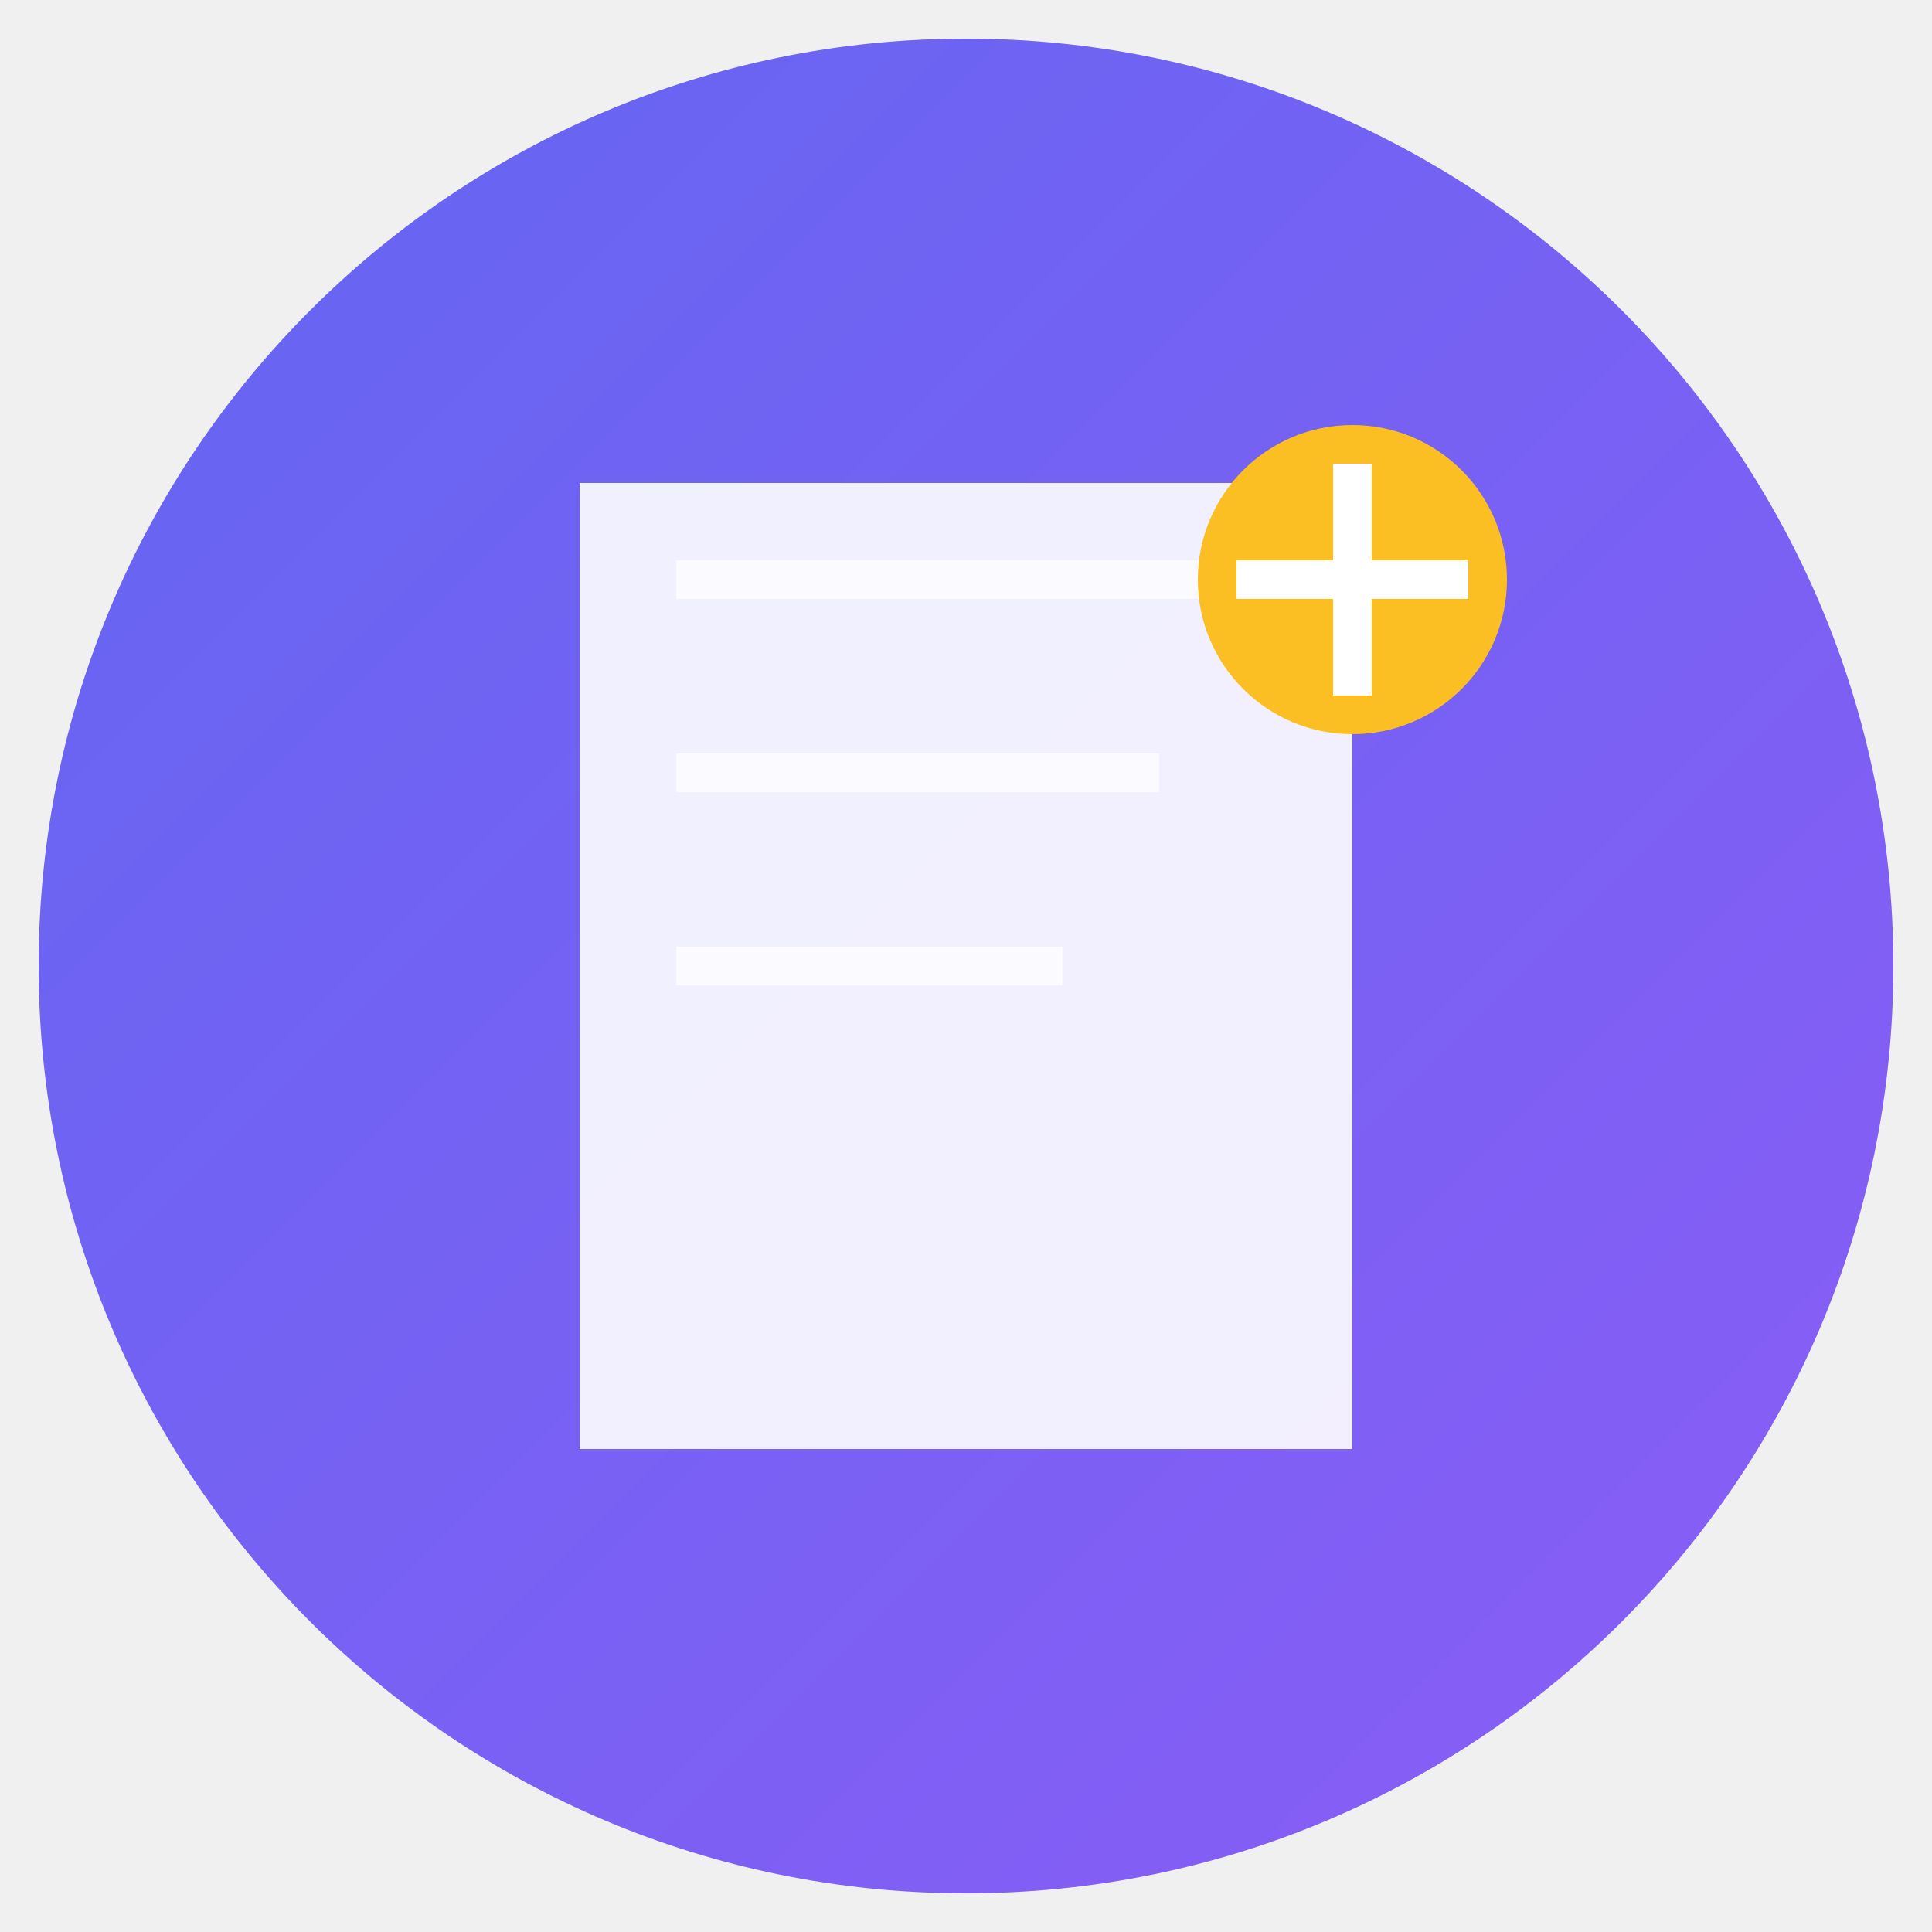
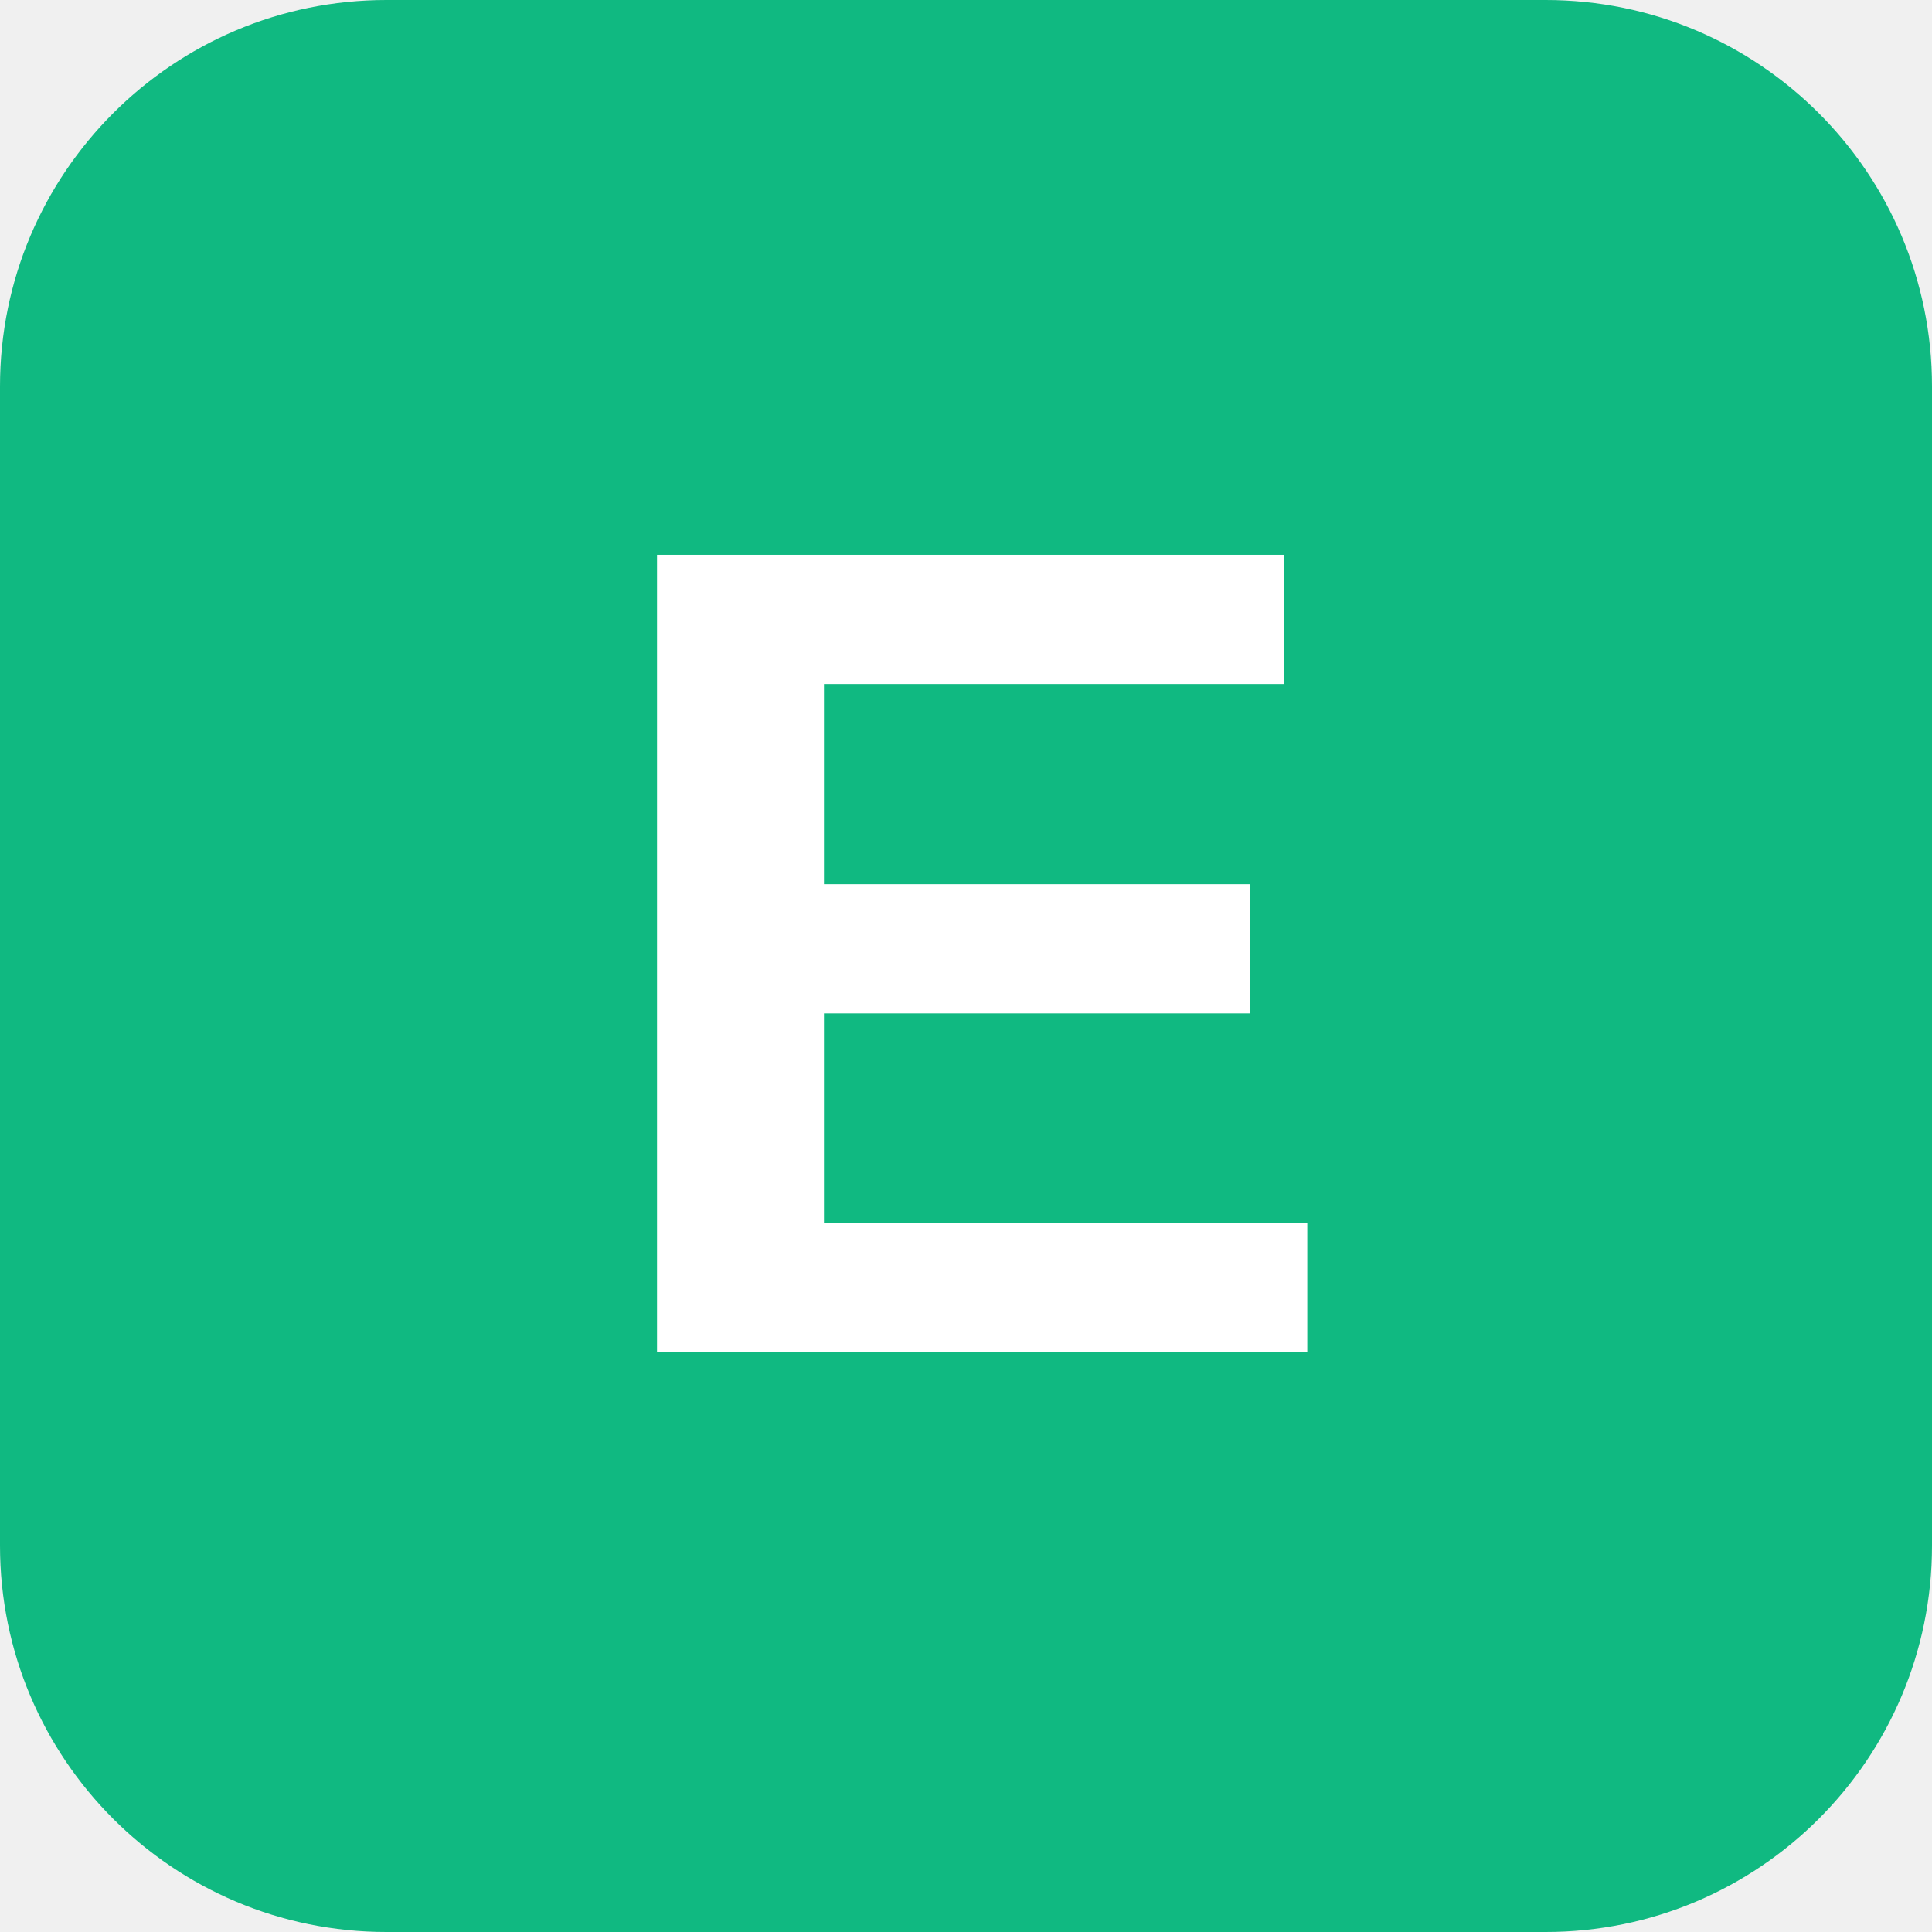
<svg xmlns="http://www.w3.org/2000/svg" viewBox="0 0 100 100">
-   <defs>
-     <linearGradient id="grad1" x1="0%" y1="0%" x2="100%" y2="100%">
-       <stop offset="0%" style="stop-color:#6366f1;stop-opacity:1" />
-       <stop offset="100%" style="stop-color:#8b5cf6;stop-opacity:1" />
-     </linearGradient>
-   </defs>
-   <circle cx="50" cy="50" r="48" fill="url(#grad1)" />
-   <path d="M30 25 L30 75 L70 75 L70 25 Z" fill="white" opacity="0.9" />
-   <path d="M35 30 L65 30" stroke="white" stroke-width="2" opacity="0.7" />
-   <path d="M35 40 L60 40" stroke="white" stroke-width="2" opacity="0.7" />
-   <path d="M35 50 L55 50" stroke="white" stroke-width="2" opacity="0.7" />
-   <circle cx="70" cy="30" r="8" fill="#fbbf24" />
-   <path d="M70 24 L70 36 M64 30 L76 30" stroke="white" stroke-width="2" />
+   <rect width="100" height="100" rx="20" fill="#10B981" />
+   <text x="50" y="70" font-family="Arial, sans-serif" font-size="60" font-weight="bold" fill="white" text-anchor="middle">E</text>
</svg>
